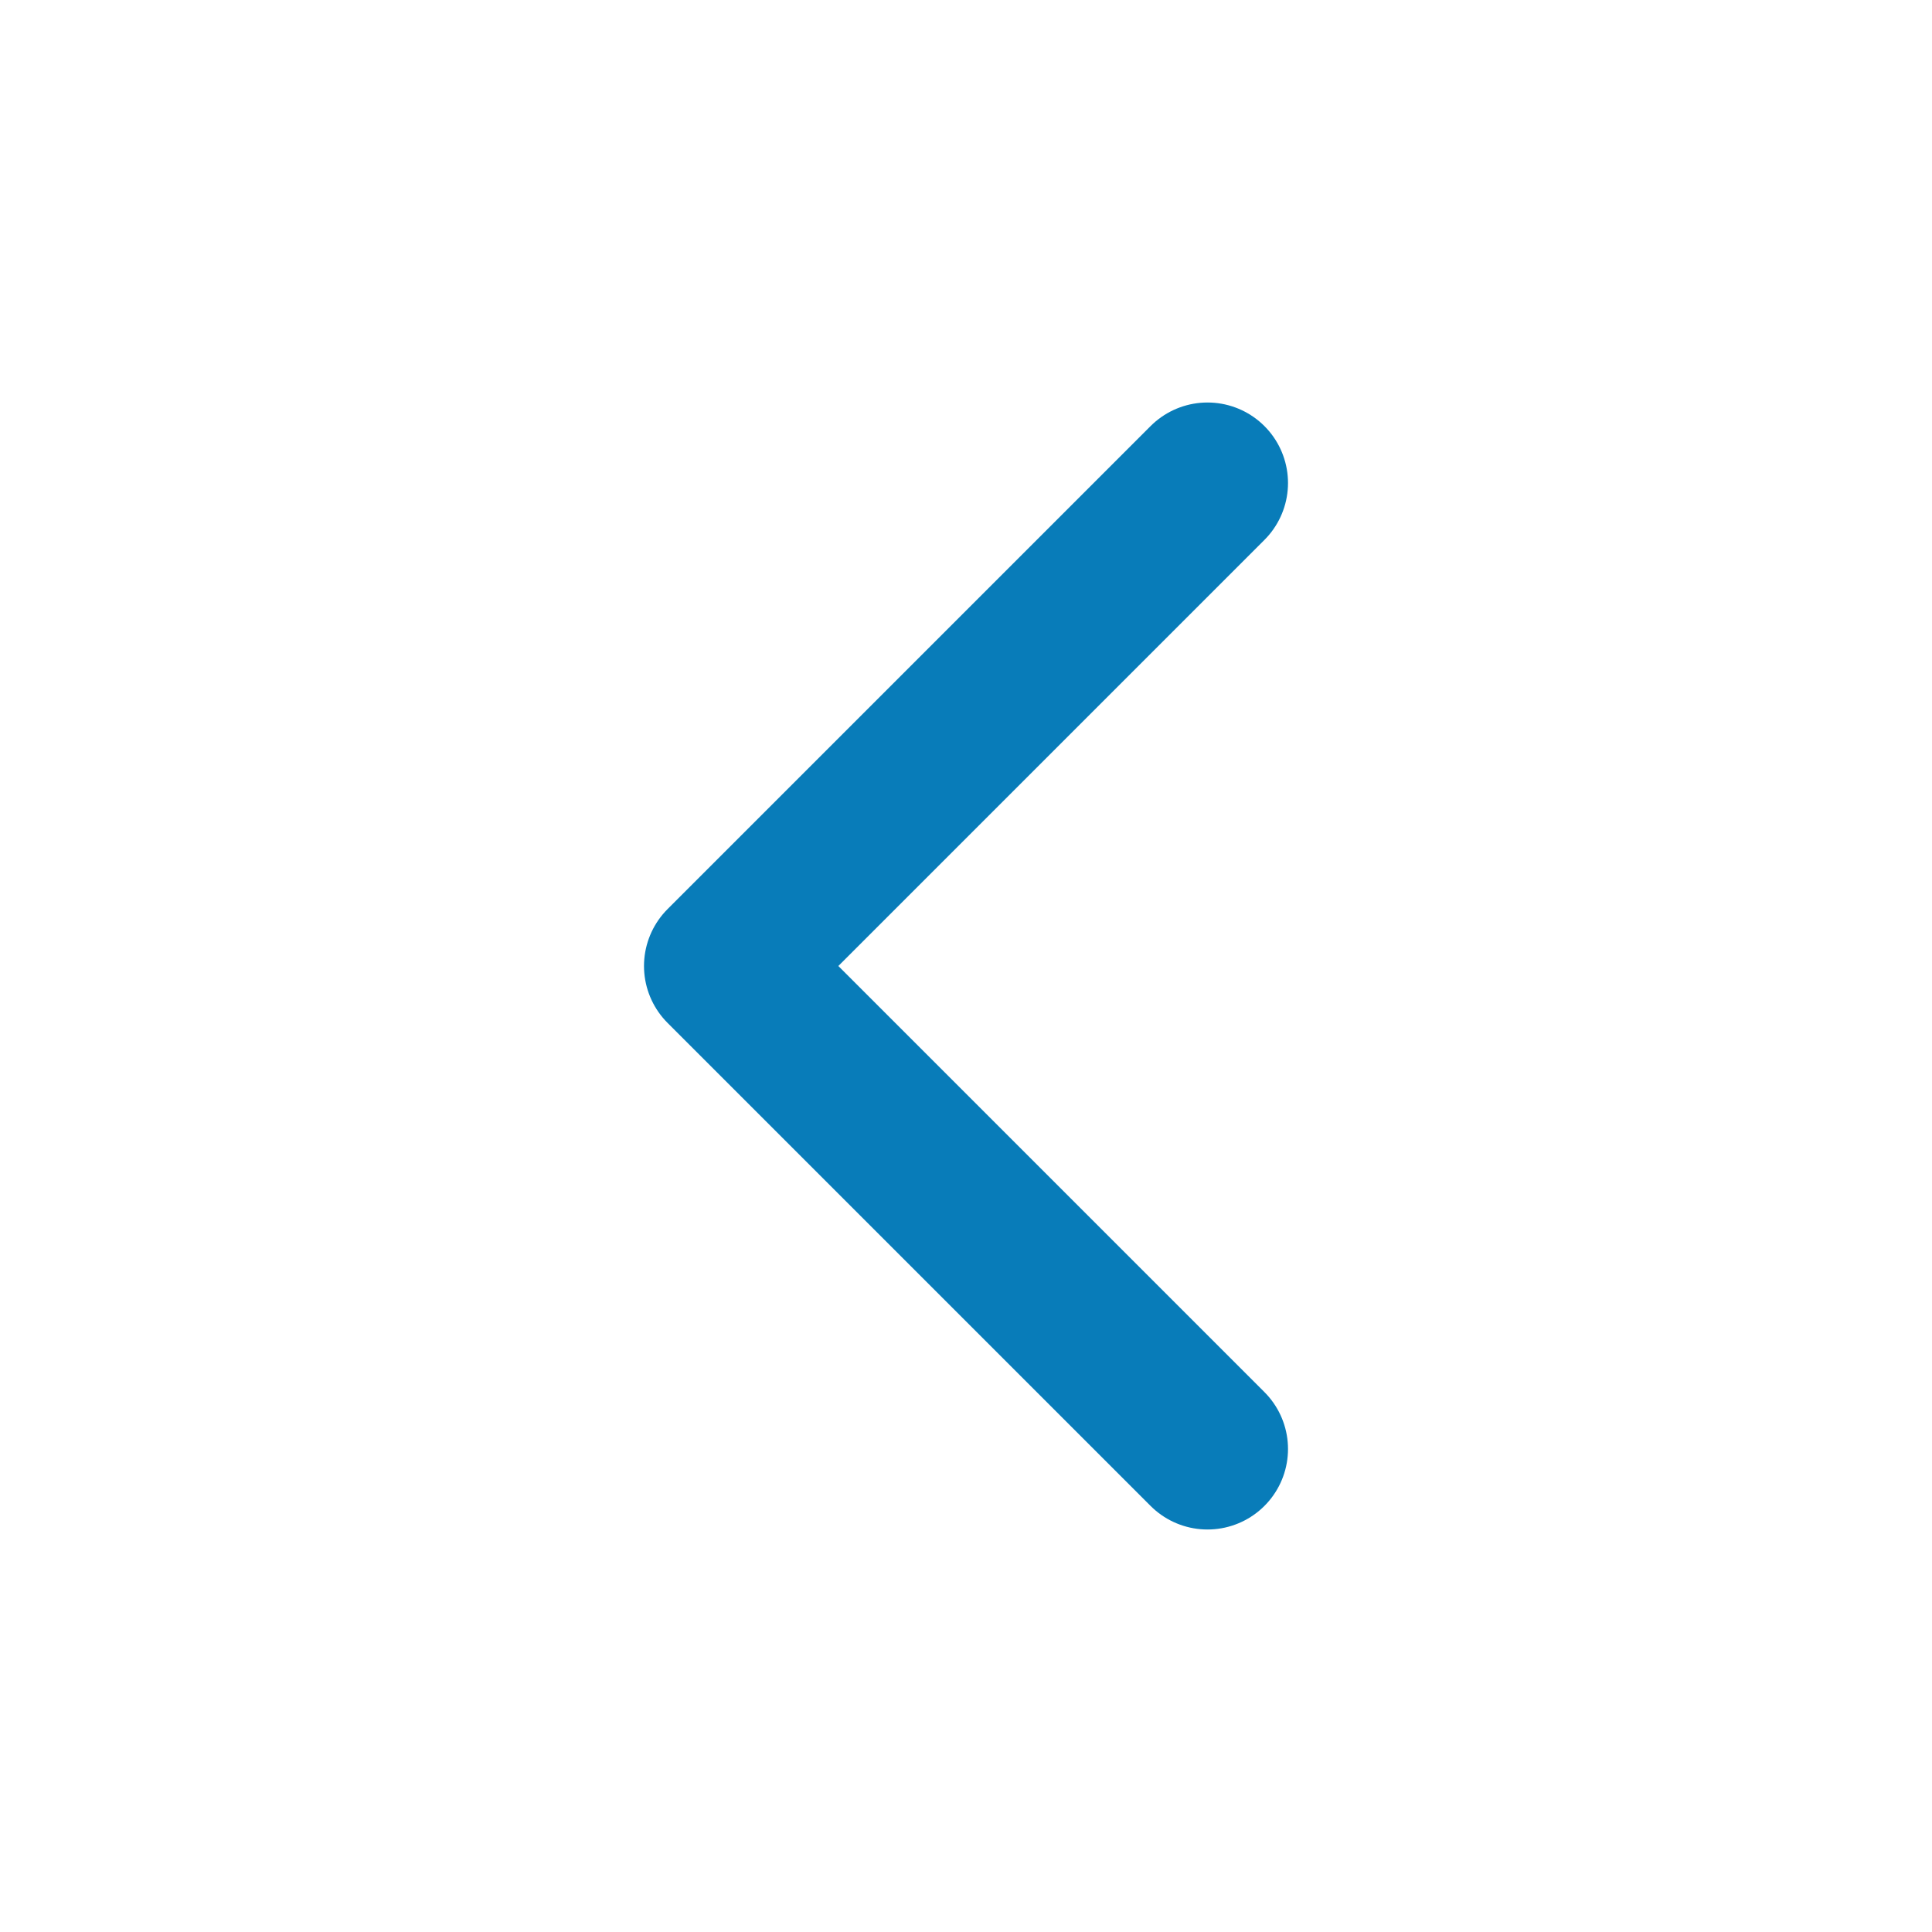
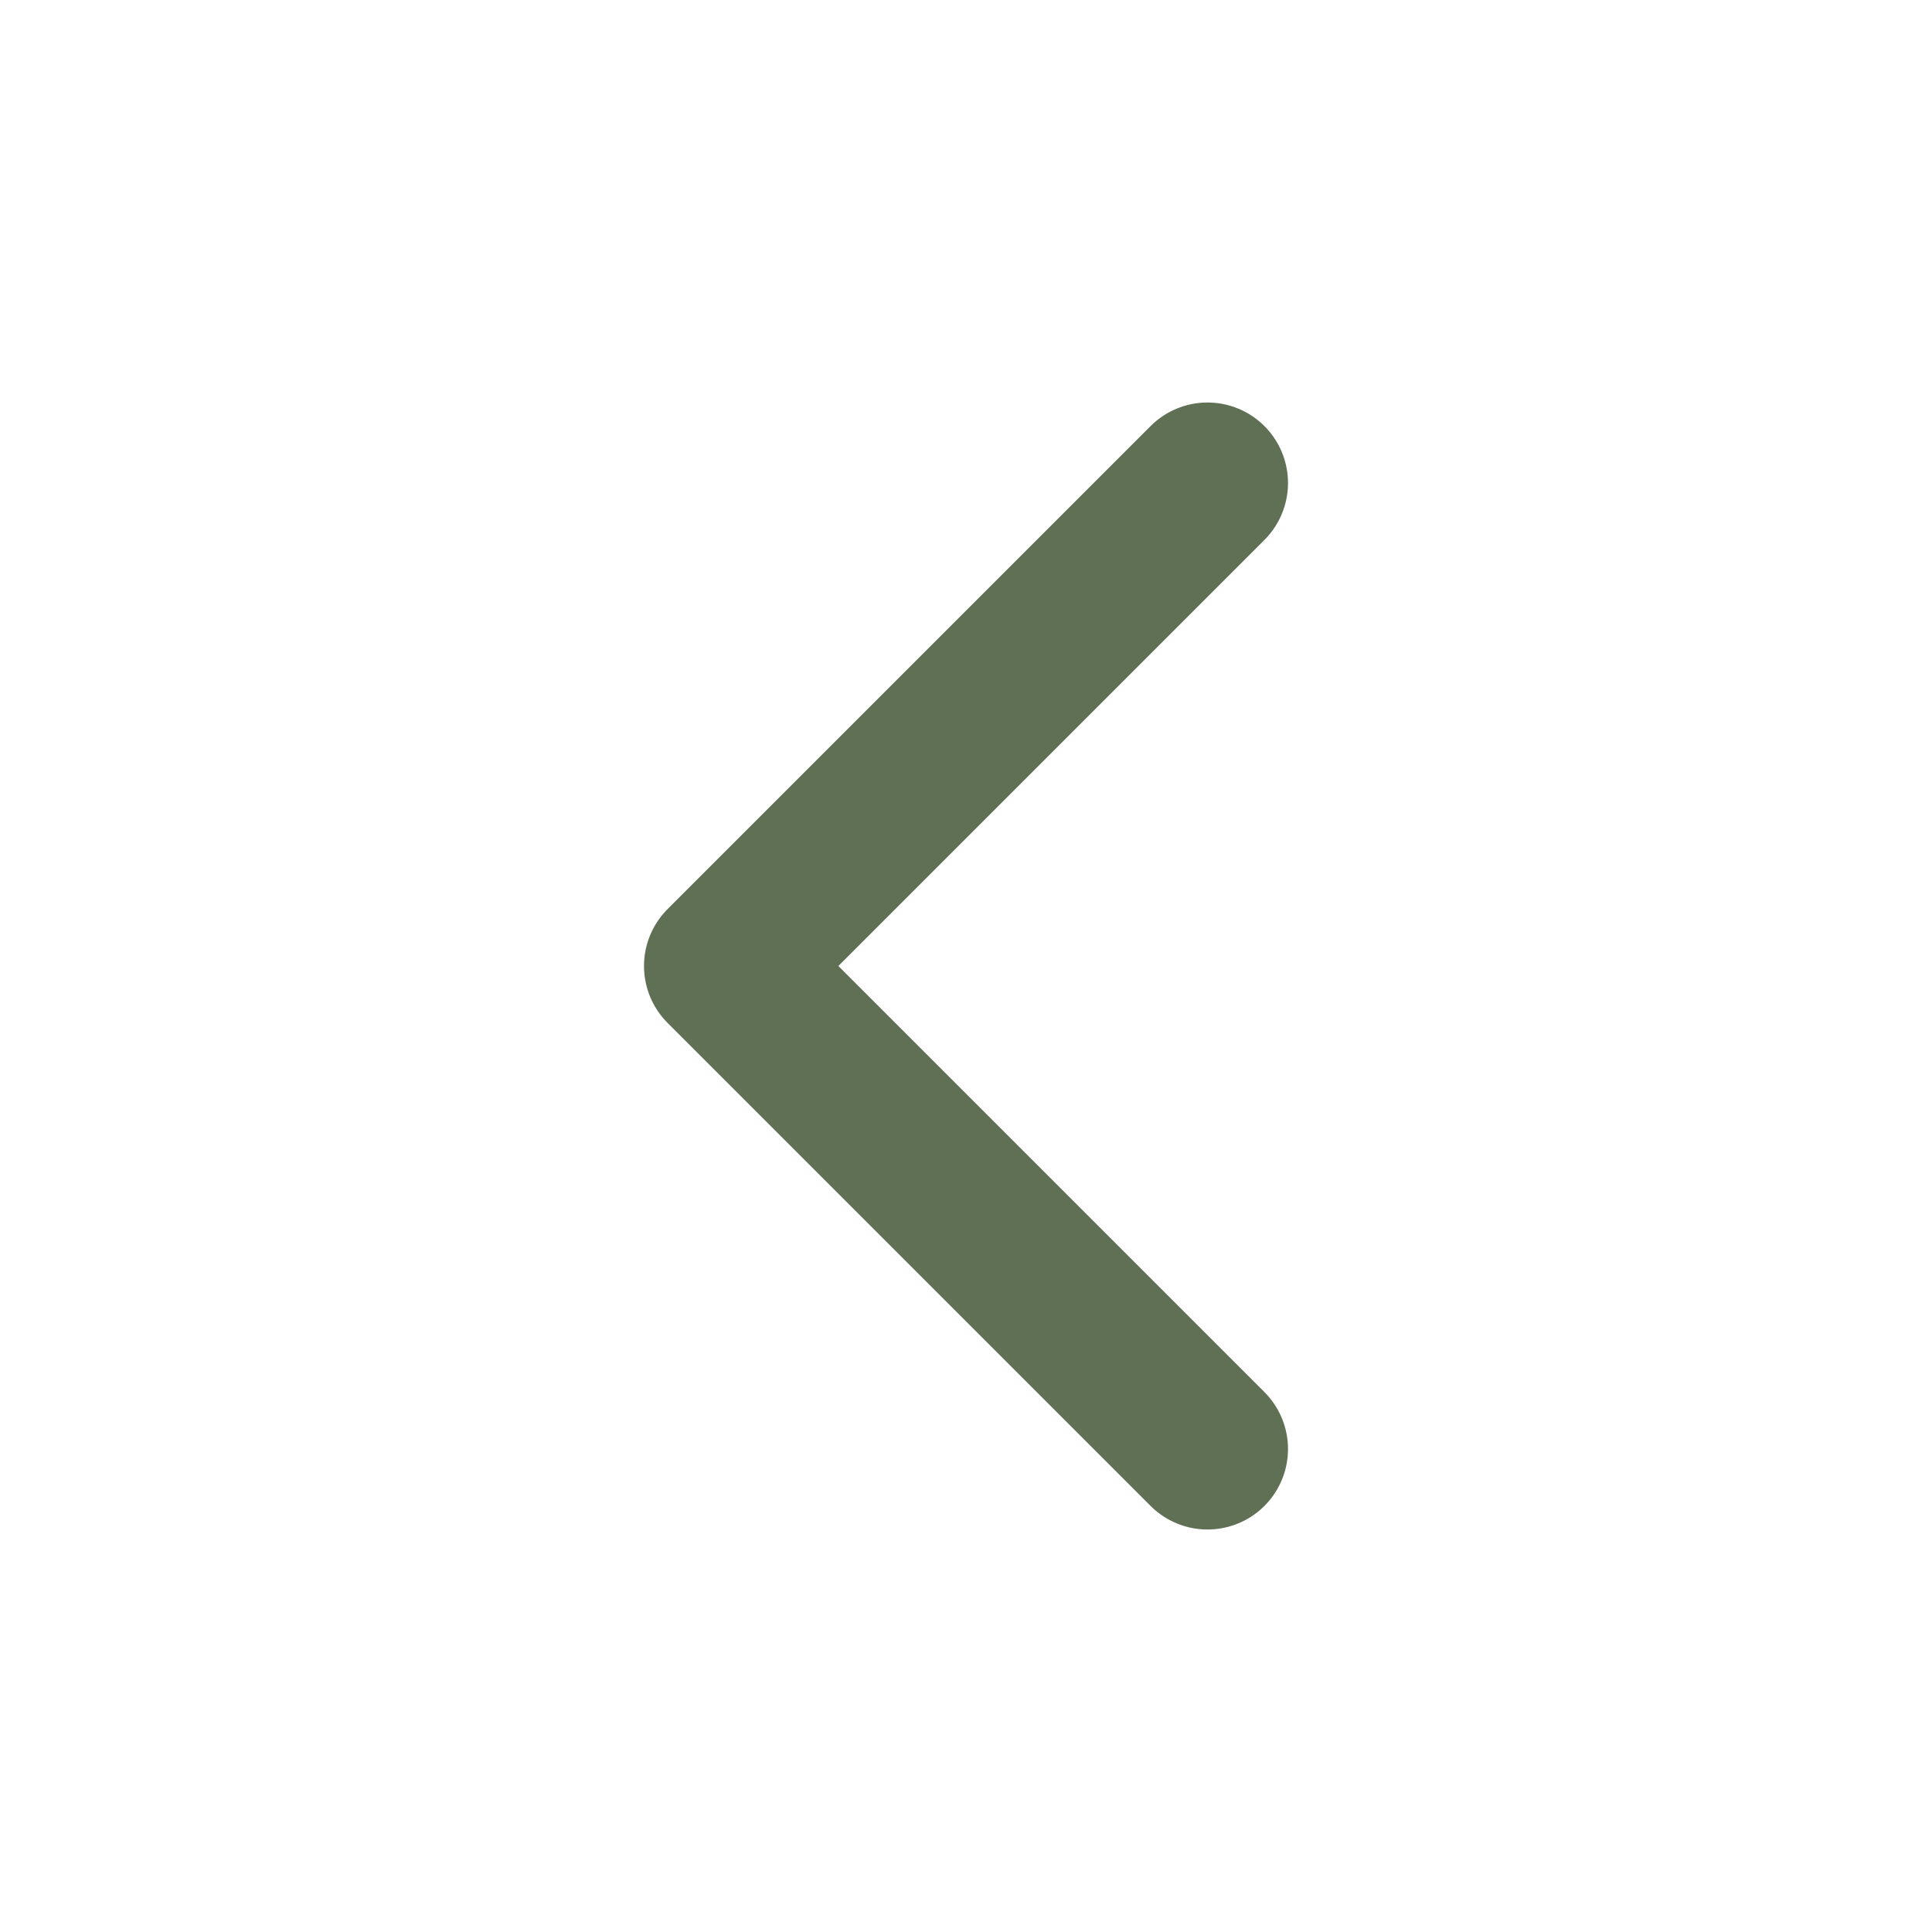
- <svg xmlns="http://www.w3.org/2000/svg" width="24" height="24" viewBox="0 0 24 24" fill="none" stroke="#087CB9" stroke-width="2" stroke-linecap="round" stroke-linejoin="round">
+ <svg xmlns="http://www.w3.org/2000/svg" width="24" height="24" viewBox="0 0 24 24" fill="none" stroke="#5F7055" stroke-width="2" stroke-linecap="round" stroke-linejoin="round">
  <path d="m15 18-6-6 6-6" />
</svg>
